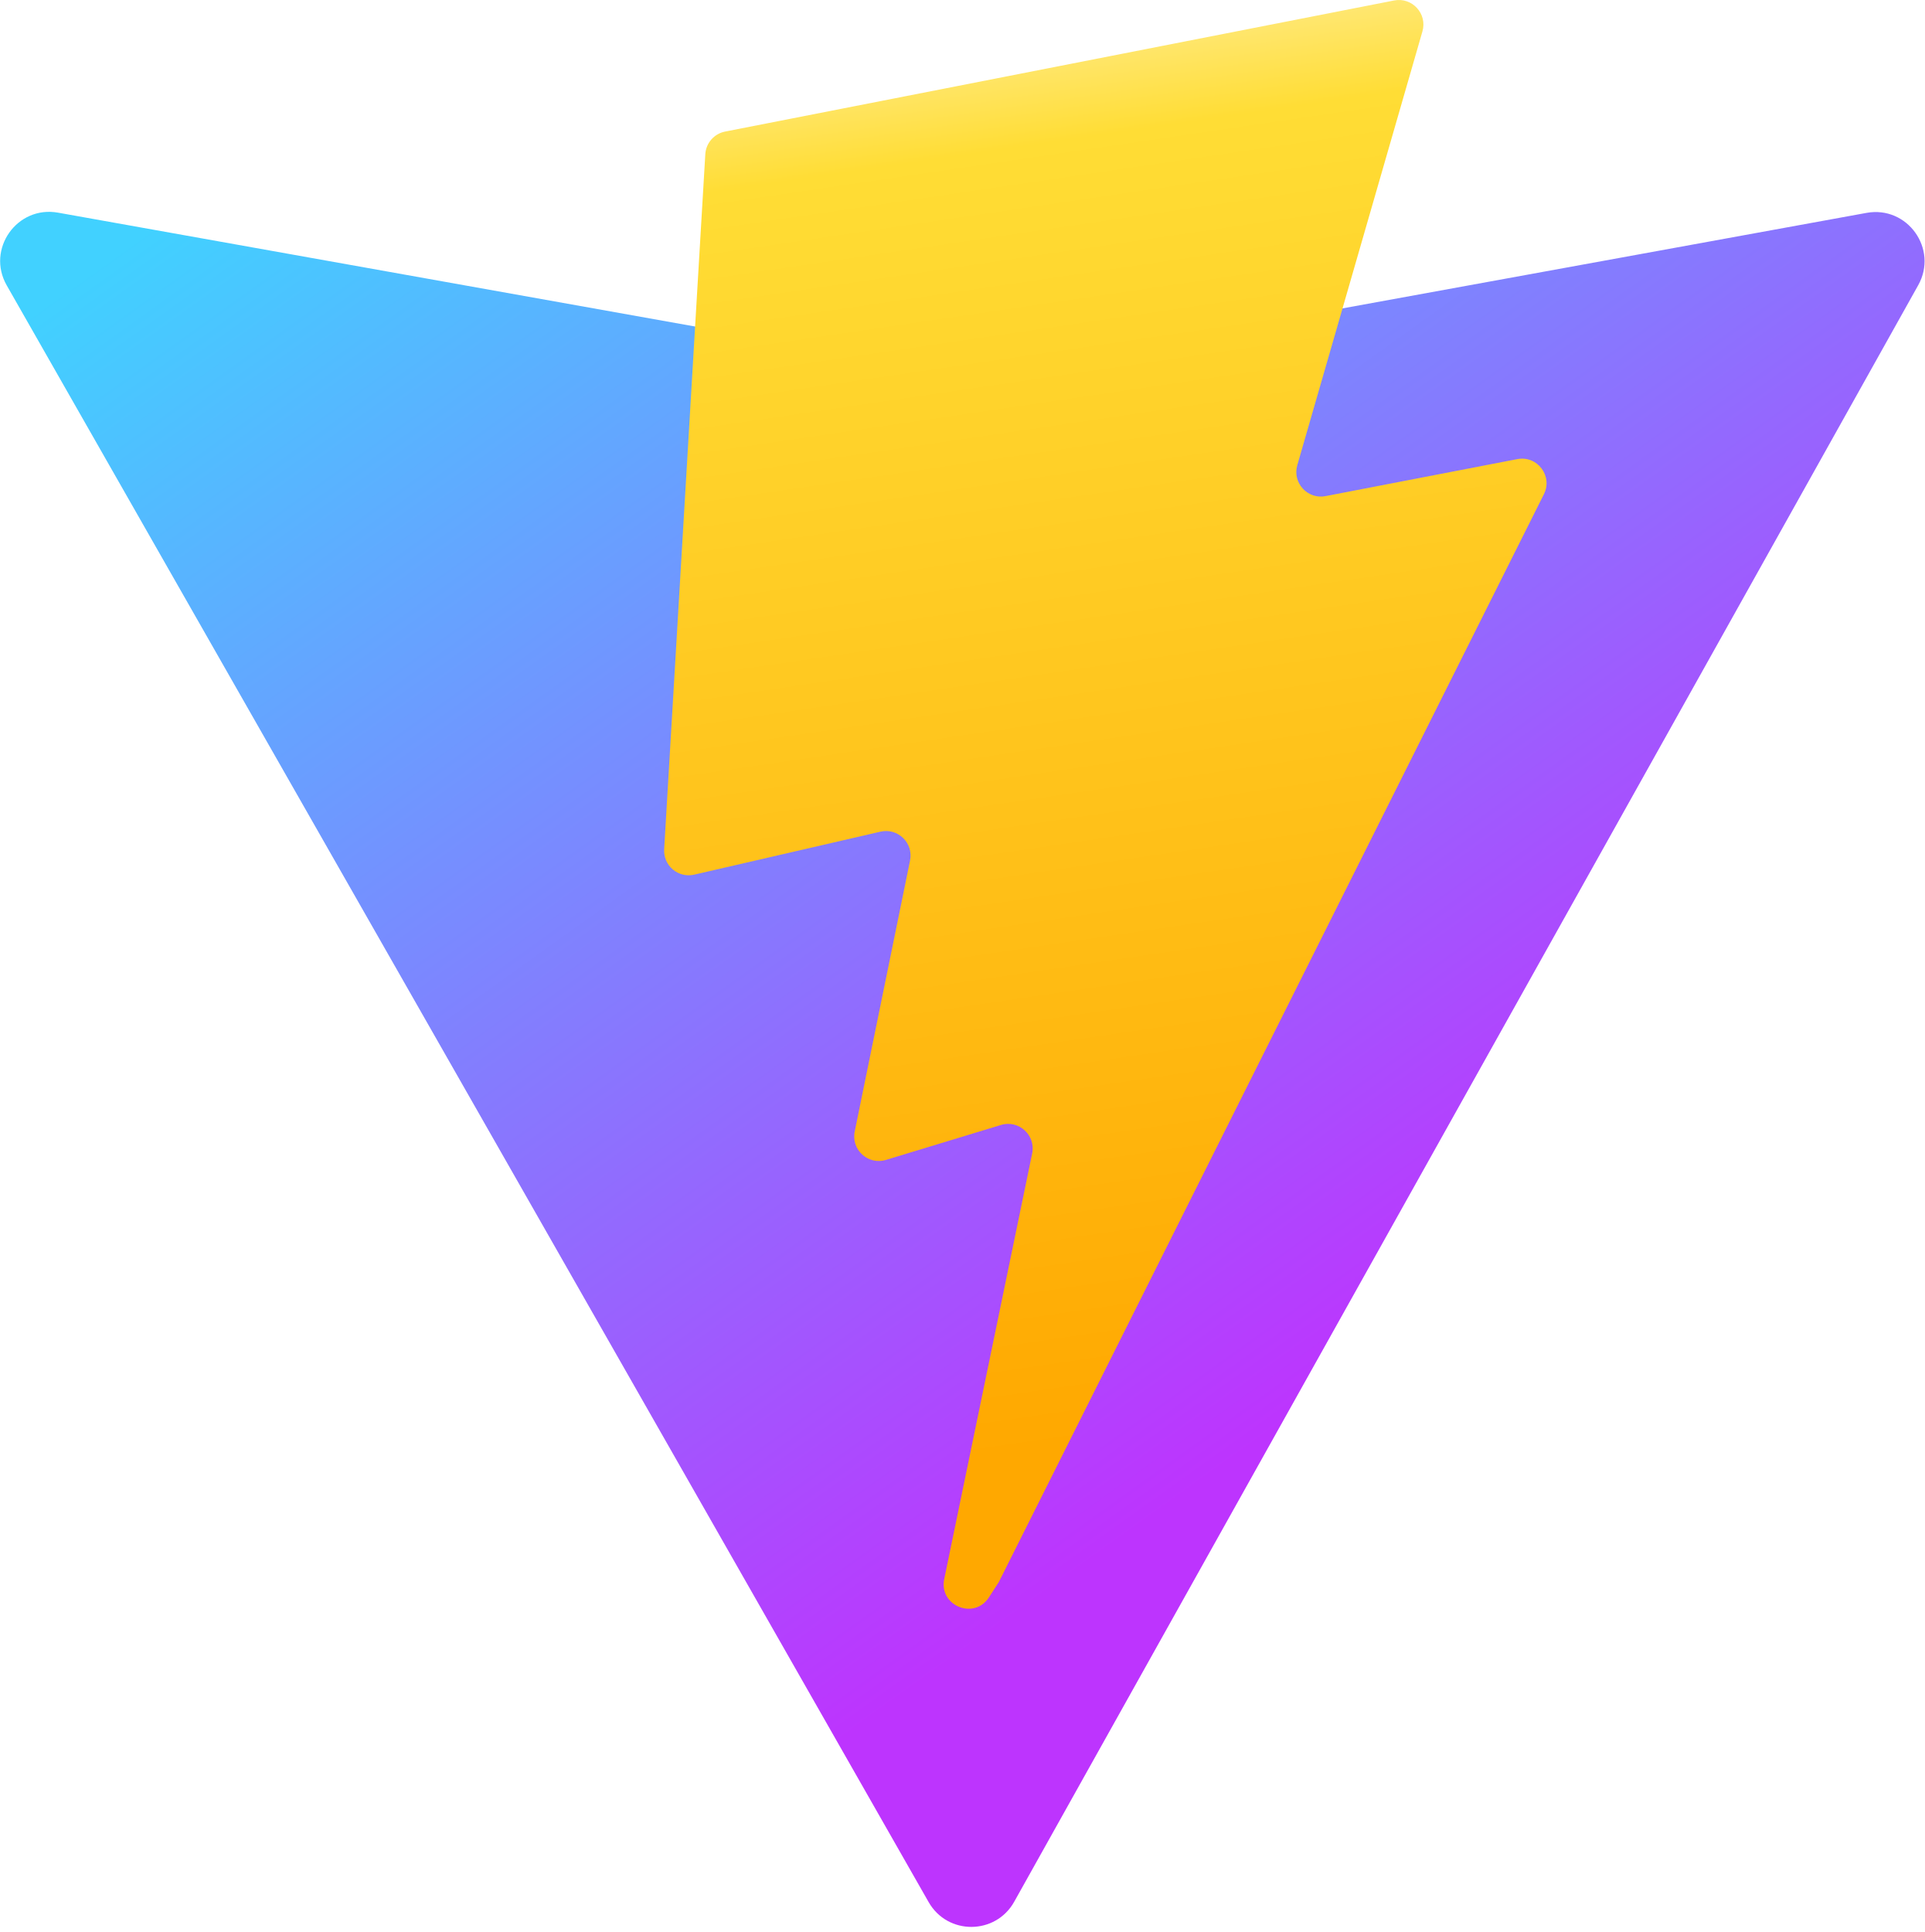
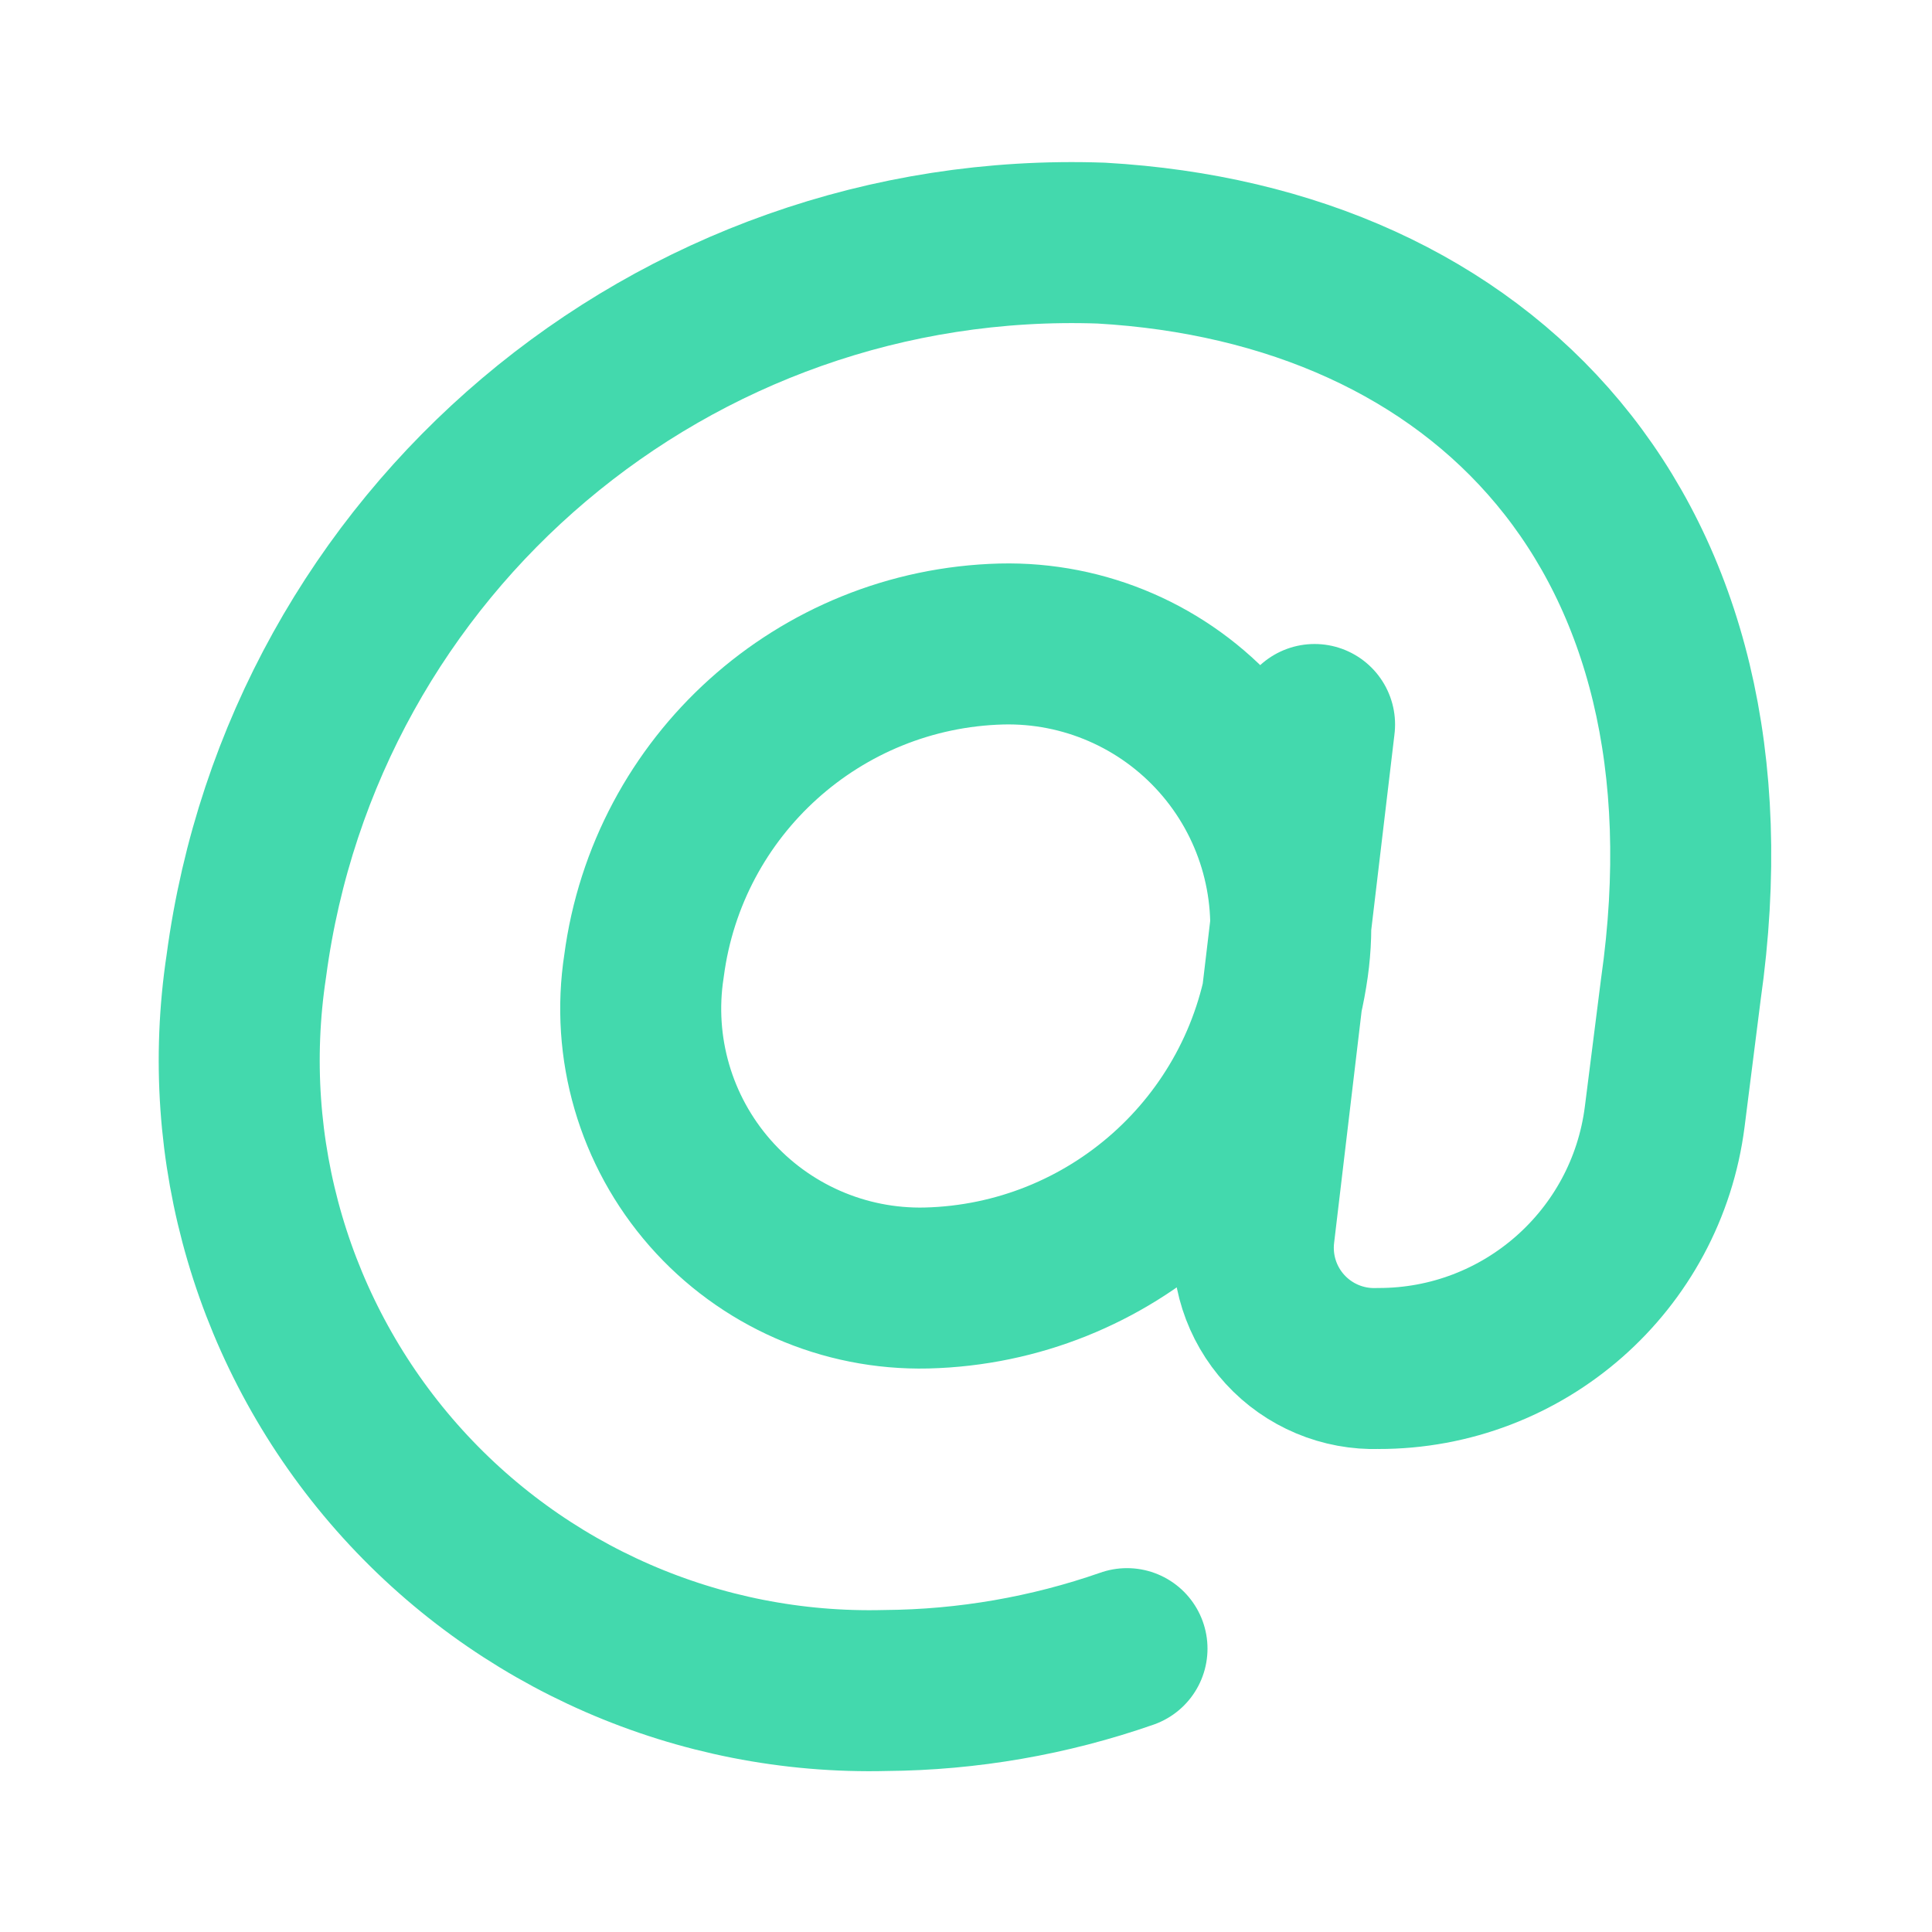
- <svg xmlns="http://www.w3.org/2000/svg" aria-hidden="true" role="img" class="iconify iconify--logos" width="31.88" height="32" preserveAspectRatio="xMidYMid meet" viewBox="0 0 256 257">
-   <defs>
-     <linearGradient id="IconifyId1813088fe1fbc01fb466" x1="-.828%" x2="57.636%" y1="7.652%" y2="78.411%">
-       <stop offset="0%" stop-color="#41D1FF" />
-       <stop offset="100%" stop-color="#BD34FE" />
-     </linearGradient>
-     <linearGradient id="IconifyId1813088fe1fbc01fb467" x1="43.376%" x2="50.316%" y1="2.242%" y2="89.03%">
-       <stop offset="0%" stop-color="#FFEA83" />
-       <stop offset="8.333%" stop-color="#FFDD35" />
-       <stop offset="100%" stop-color="#FFA800" />
-     </linearGradient>
-   </defs>
-   <path fill="url(#IconifyId1813088fe1fbc01fb466)" d="M255.153 37.938L134.897 252.976c-2.483 4.44-8.862 4.466-11.382.048L.875 37.958c-2.746-4.814 1.371-10.646 6.827-9.67l120.385 21.517a6.537 6.537 0 0 0 2.322-.004l117.867-21.483c5.438-.991 9.574 4.796 6.877 9.62Z" />
-   <path fill="url(#IconifyId1813088fe1fbc01fb467)" d="M185.432.063L96.44 17.501a3.268 3.268 0 0 0-2.634 3.014l-5.474 92.456a3.268 3.268 0 0 0 3.997 3.378l24.777-5.718c2.318-.535 4.413 1.507 3.936 3.838l-7.361 36.047c-.495 2.426 1.782 4.5 4.151 3.78l15.304-4.649c2.372-.72 4.652 1.36 4.15 3.788l-11.698 56.621c-.732 3.542 3.979 5.473 5.943 2.437l1.313-2.028l72.516-144.72c1.215-2.423-.88-5.186-3.54-4.672l-25.505 4.922c-2.396.462-4.435-1.77-3.759-4.114l16.646-57.705c.677-2.35-1.37-4.583-3.769-4.113Z" />
+ <svg xmlns="http://www.w3.org/2000/svg" fill="#000000" viewBox="0 0 24 24" id="at-2" data-name="Flat Line" class="icon flat-line">
+   <g id="SVGRepo_bgCarrier" stroke-width="0" />
+   <g id="SVGRepo_tracerCarrier" stroke-linecap="round" stroke-linejoin="round" />
+   <g id="SVGRepo_iconCarrier">
+     <path id="primary" d="M16,12a4.65,4.65,0,0,1-4.49,4A3.47,3.47,0,0,1,8,12a4.6,4.6,0,0,1,4.44-4A3.51,3.51,0,0,1,16,12Zm.33-3,0,0-.75,6.32A1.5,1.5,0,0,0,17.12,17h0a3.58,3.58,0,0,0,3.56-3.13l.2-1.58c.81-5.68-2.47-9-7.2-9.27A10.35,10.35,0,0,0,3.06,12,7.83,7.83,0,0,0,11,21a9.31,9.31,0,0,0,3-.52" style="fill: none; stroke: #43D9AD; stroke-linecap: round; stroke-linejoin: round; stroke-width: 2;" />
+   </g>
</svg>
